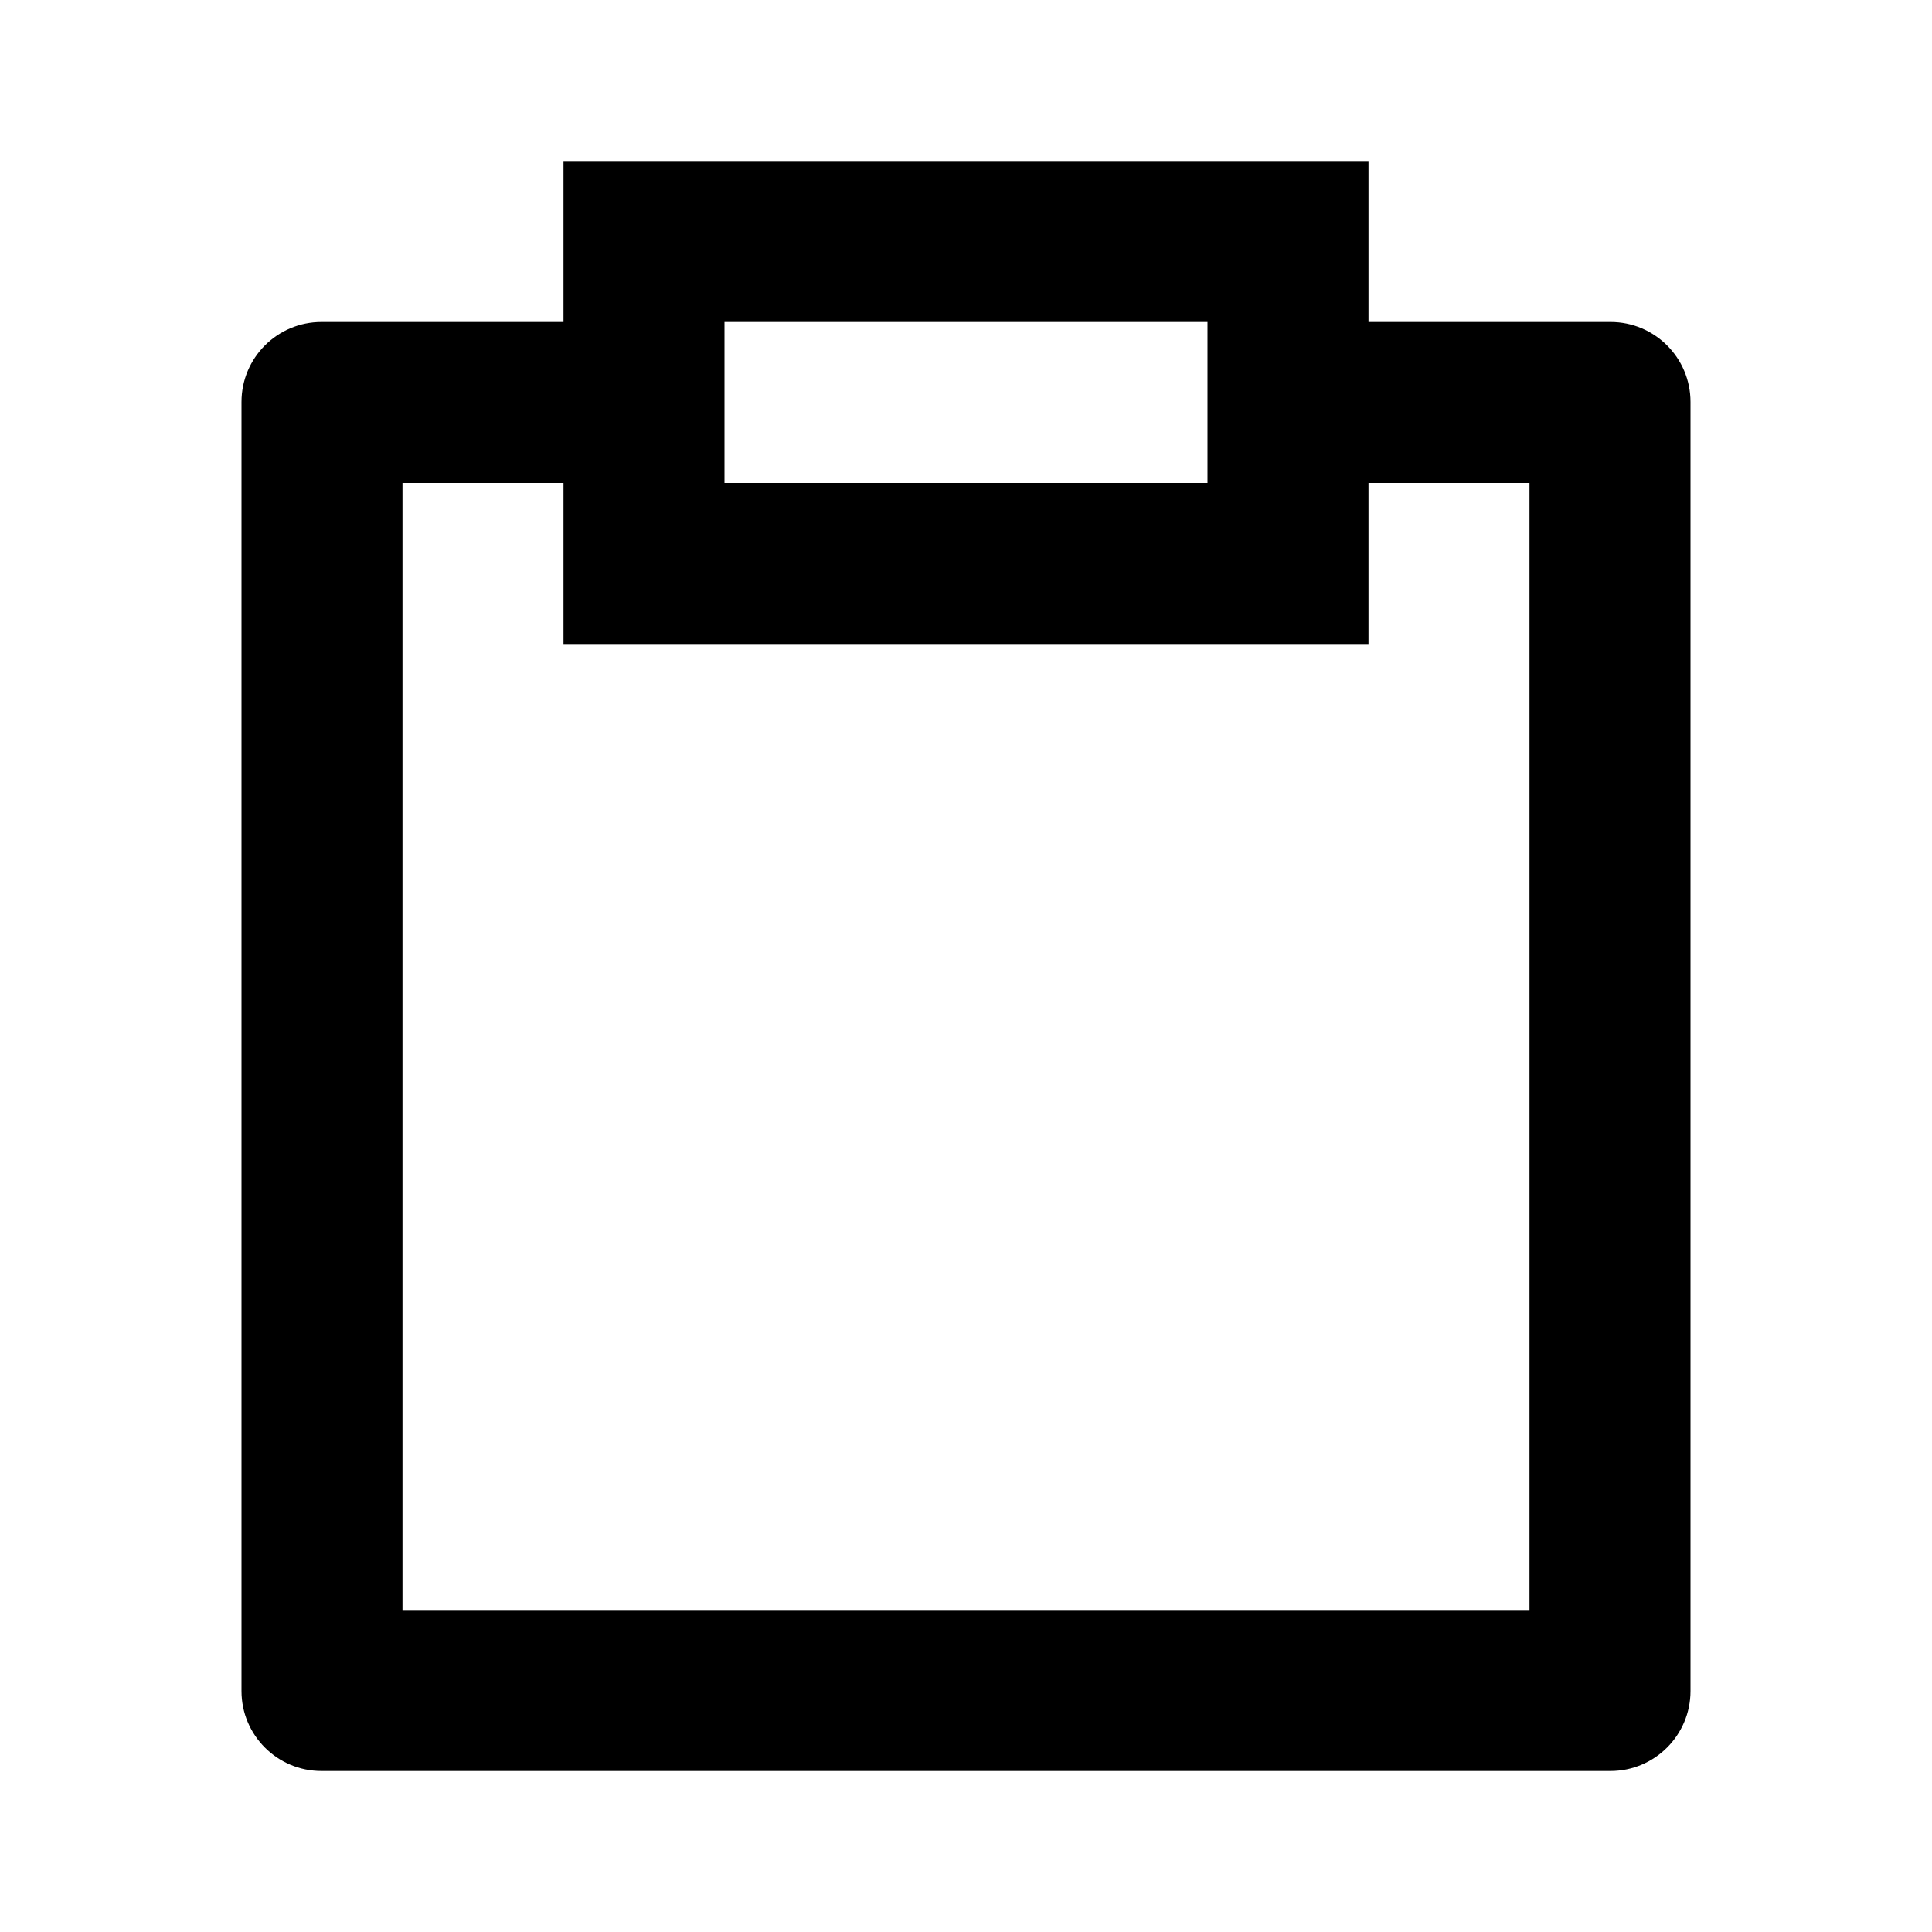
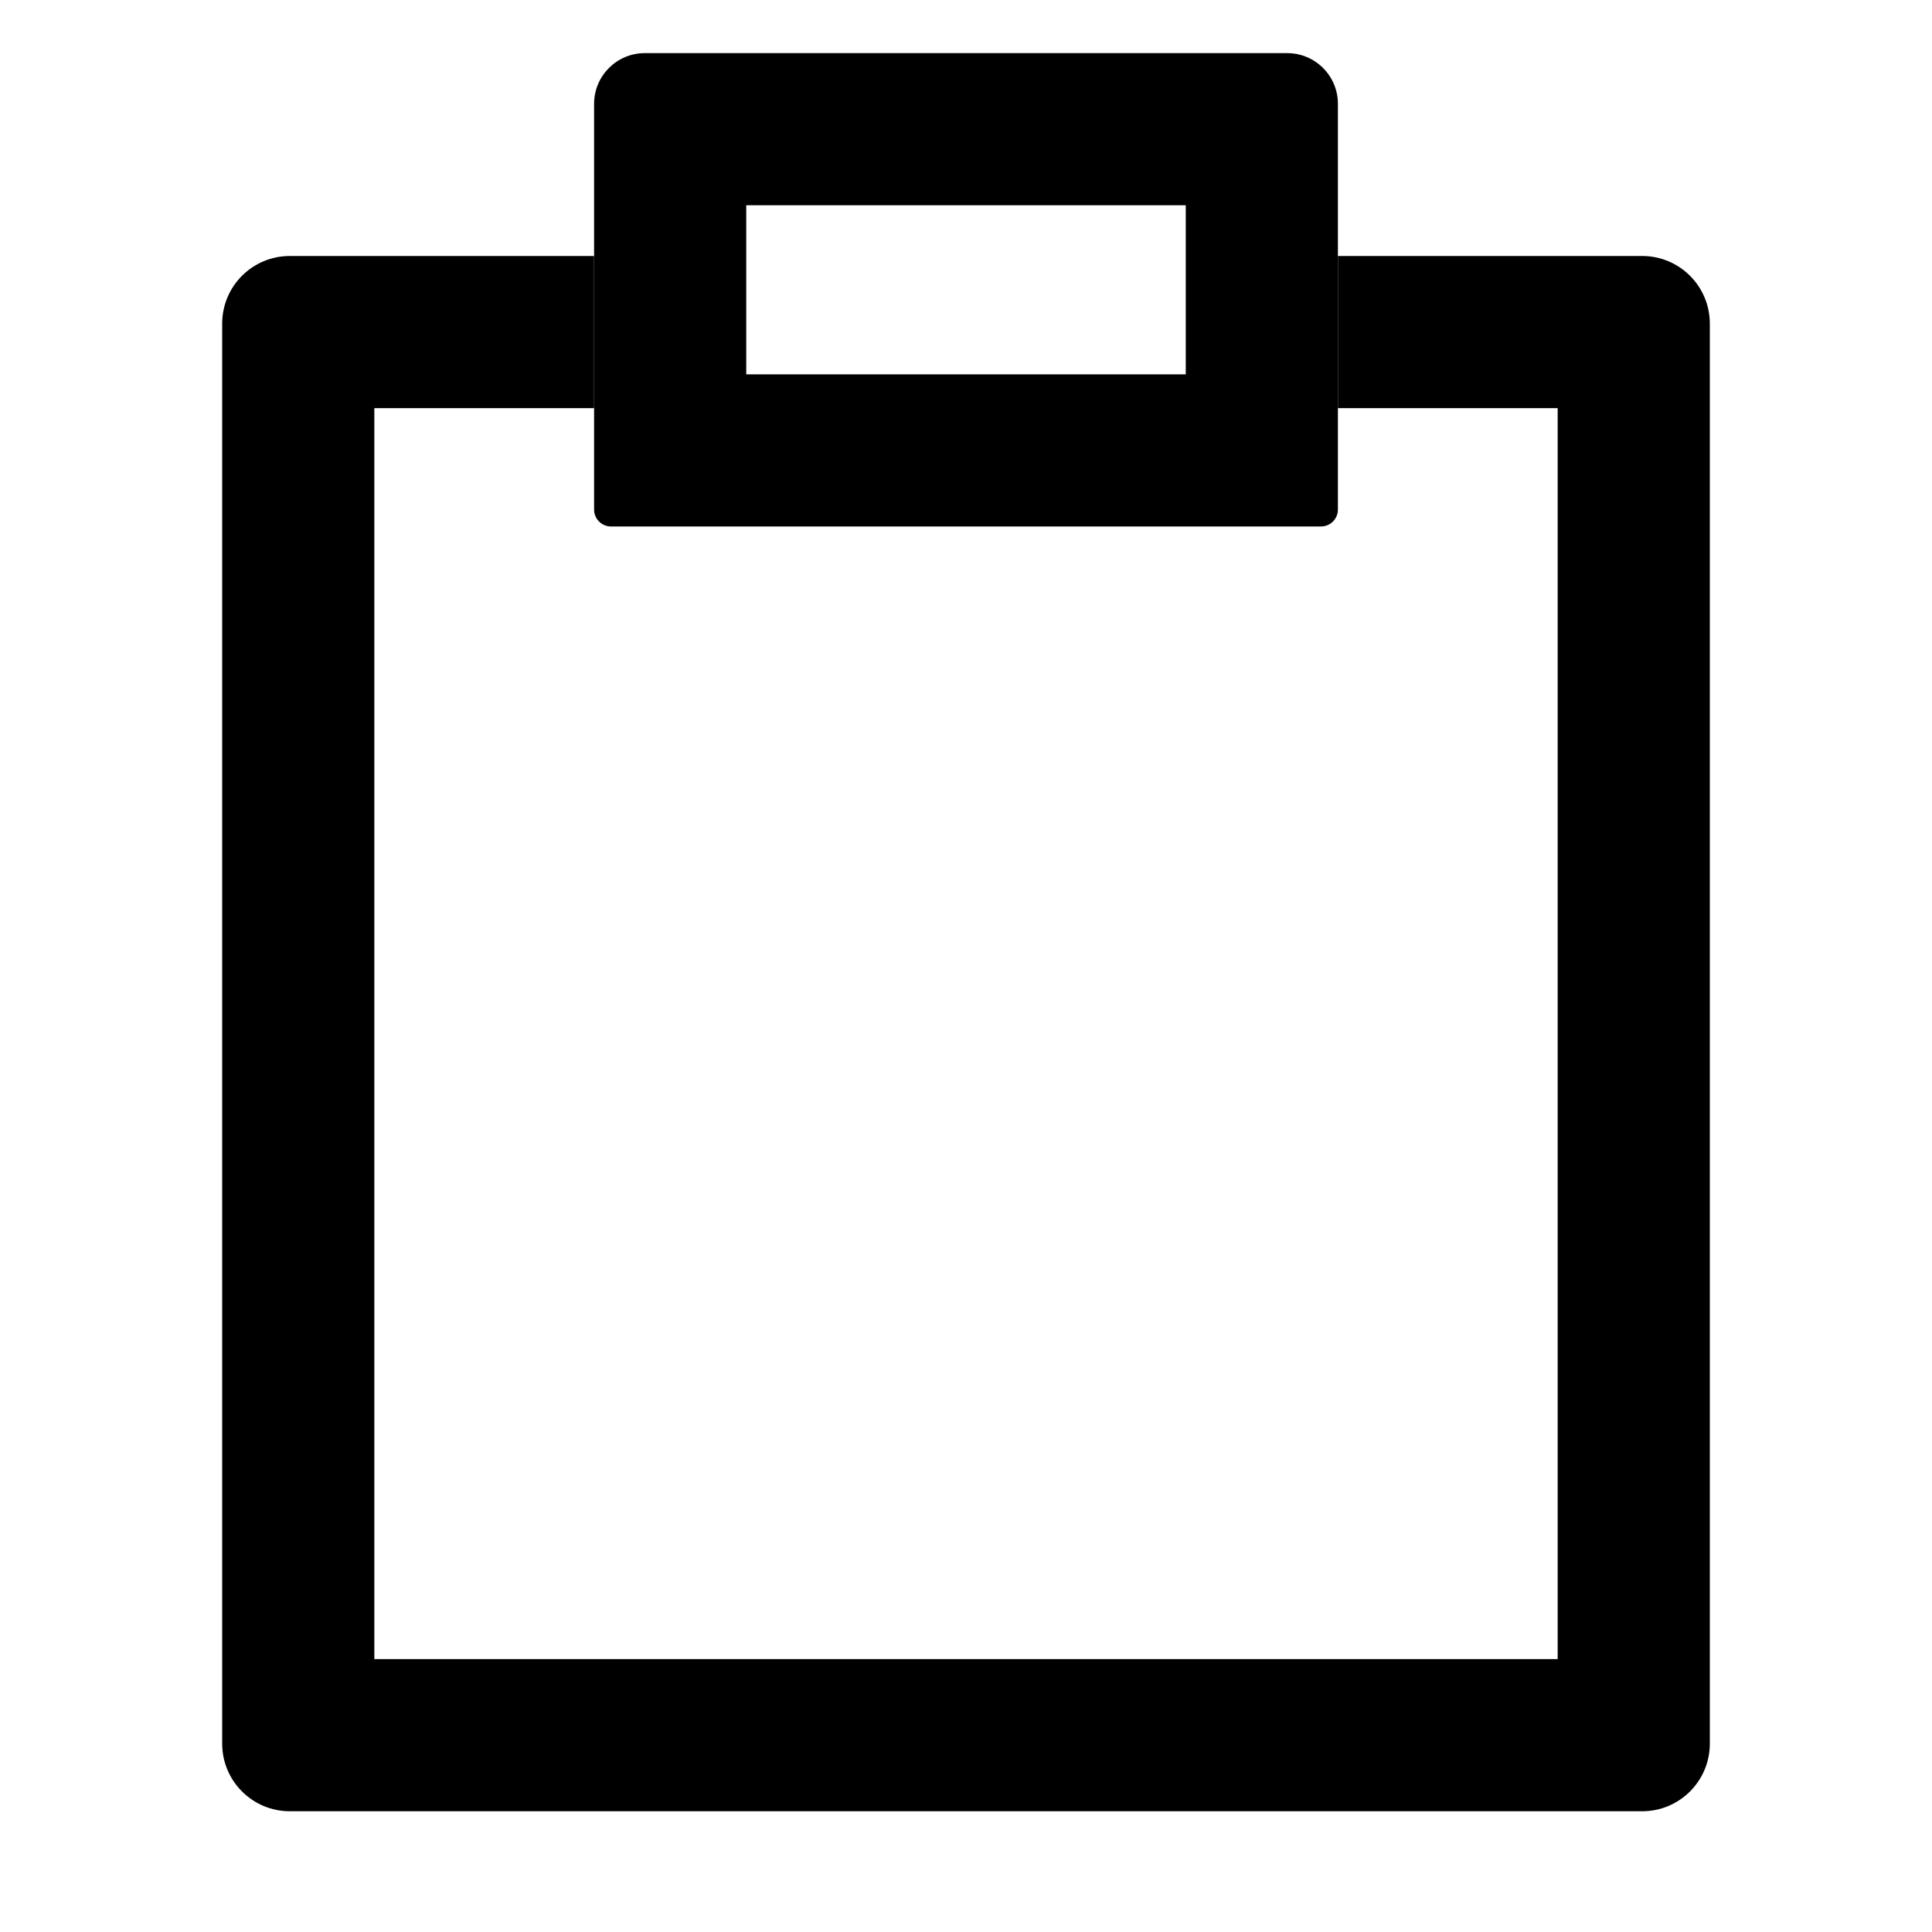
- <svg xmlns="http://www.w3.org/2000/svg" viewBox="0 0 1024 1024" version="1.1" width="1024" height="1024" fill="currentColor" aria-hidden="true">
-   <path d="M298.667 170.667V85.333h426.667v85.333h128.299c23.381 0 42.368 18.987 42.368 42.368v683.264a42.411 42.411 0 0 1-42.368 42.368H170.368A42.368 42.368 0 0 1 128 896.299V213.035C128 189.653 146.987 170.667 170.368 170.667H298.667z m0 85.333H213.333v597.333h597.333V256h-85.333v85.333H298.667V256z m85.333-85.333v85.333h256V170.667H384z" />
+ <svg xmlns="http://www.w3.org/2000/svg" viewBox="0 0 1024 1024" fill="currentColor" data-adqt-slot="primary">
+   <path d="M314.88 135.68H153.6a35.84 35.84 0 0 0-35.84 35.84v752.64a35.84 35.84 0 0 0 35.84 35.84h716.8a35.84 35.84 0 0 0 35.84-35.84V171.52a35.84 35.84 0 0 0-35.84-35.84H709.12v80.64h116.48v663.04H198.4V216.32h116.48Z" />
+   <path d="M341.76 28.16a26.88 26.88 0 0 0-26.88 26.88v215.04a8.96 8.96 0 0 0 8.96 8.96h376.32a8.96 8.96 0 0 0 8.96-8.96V55.04a26.88 26.88 0 0 0-26.88-26.88H341.76Zm53.76 80.64h232.96v89.6H395.52v-89.6Z" />
</svg>
